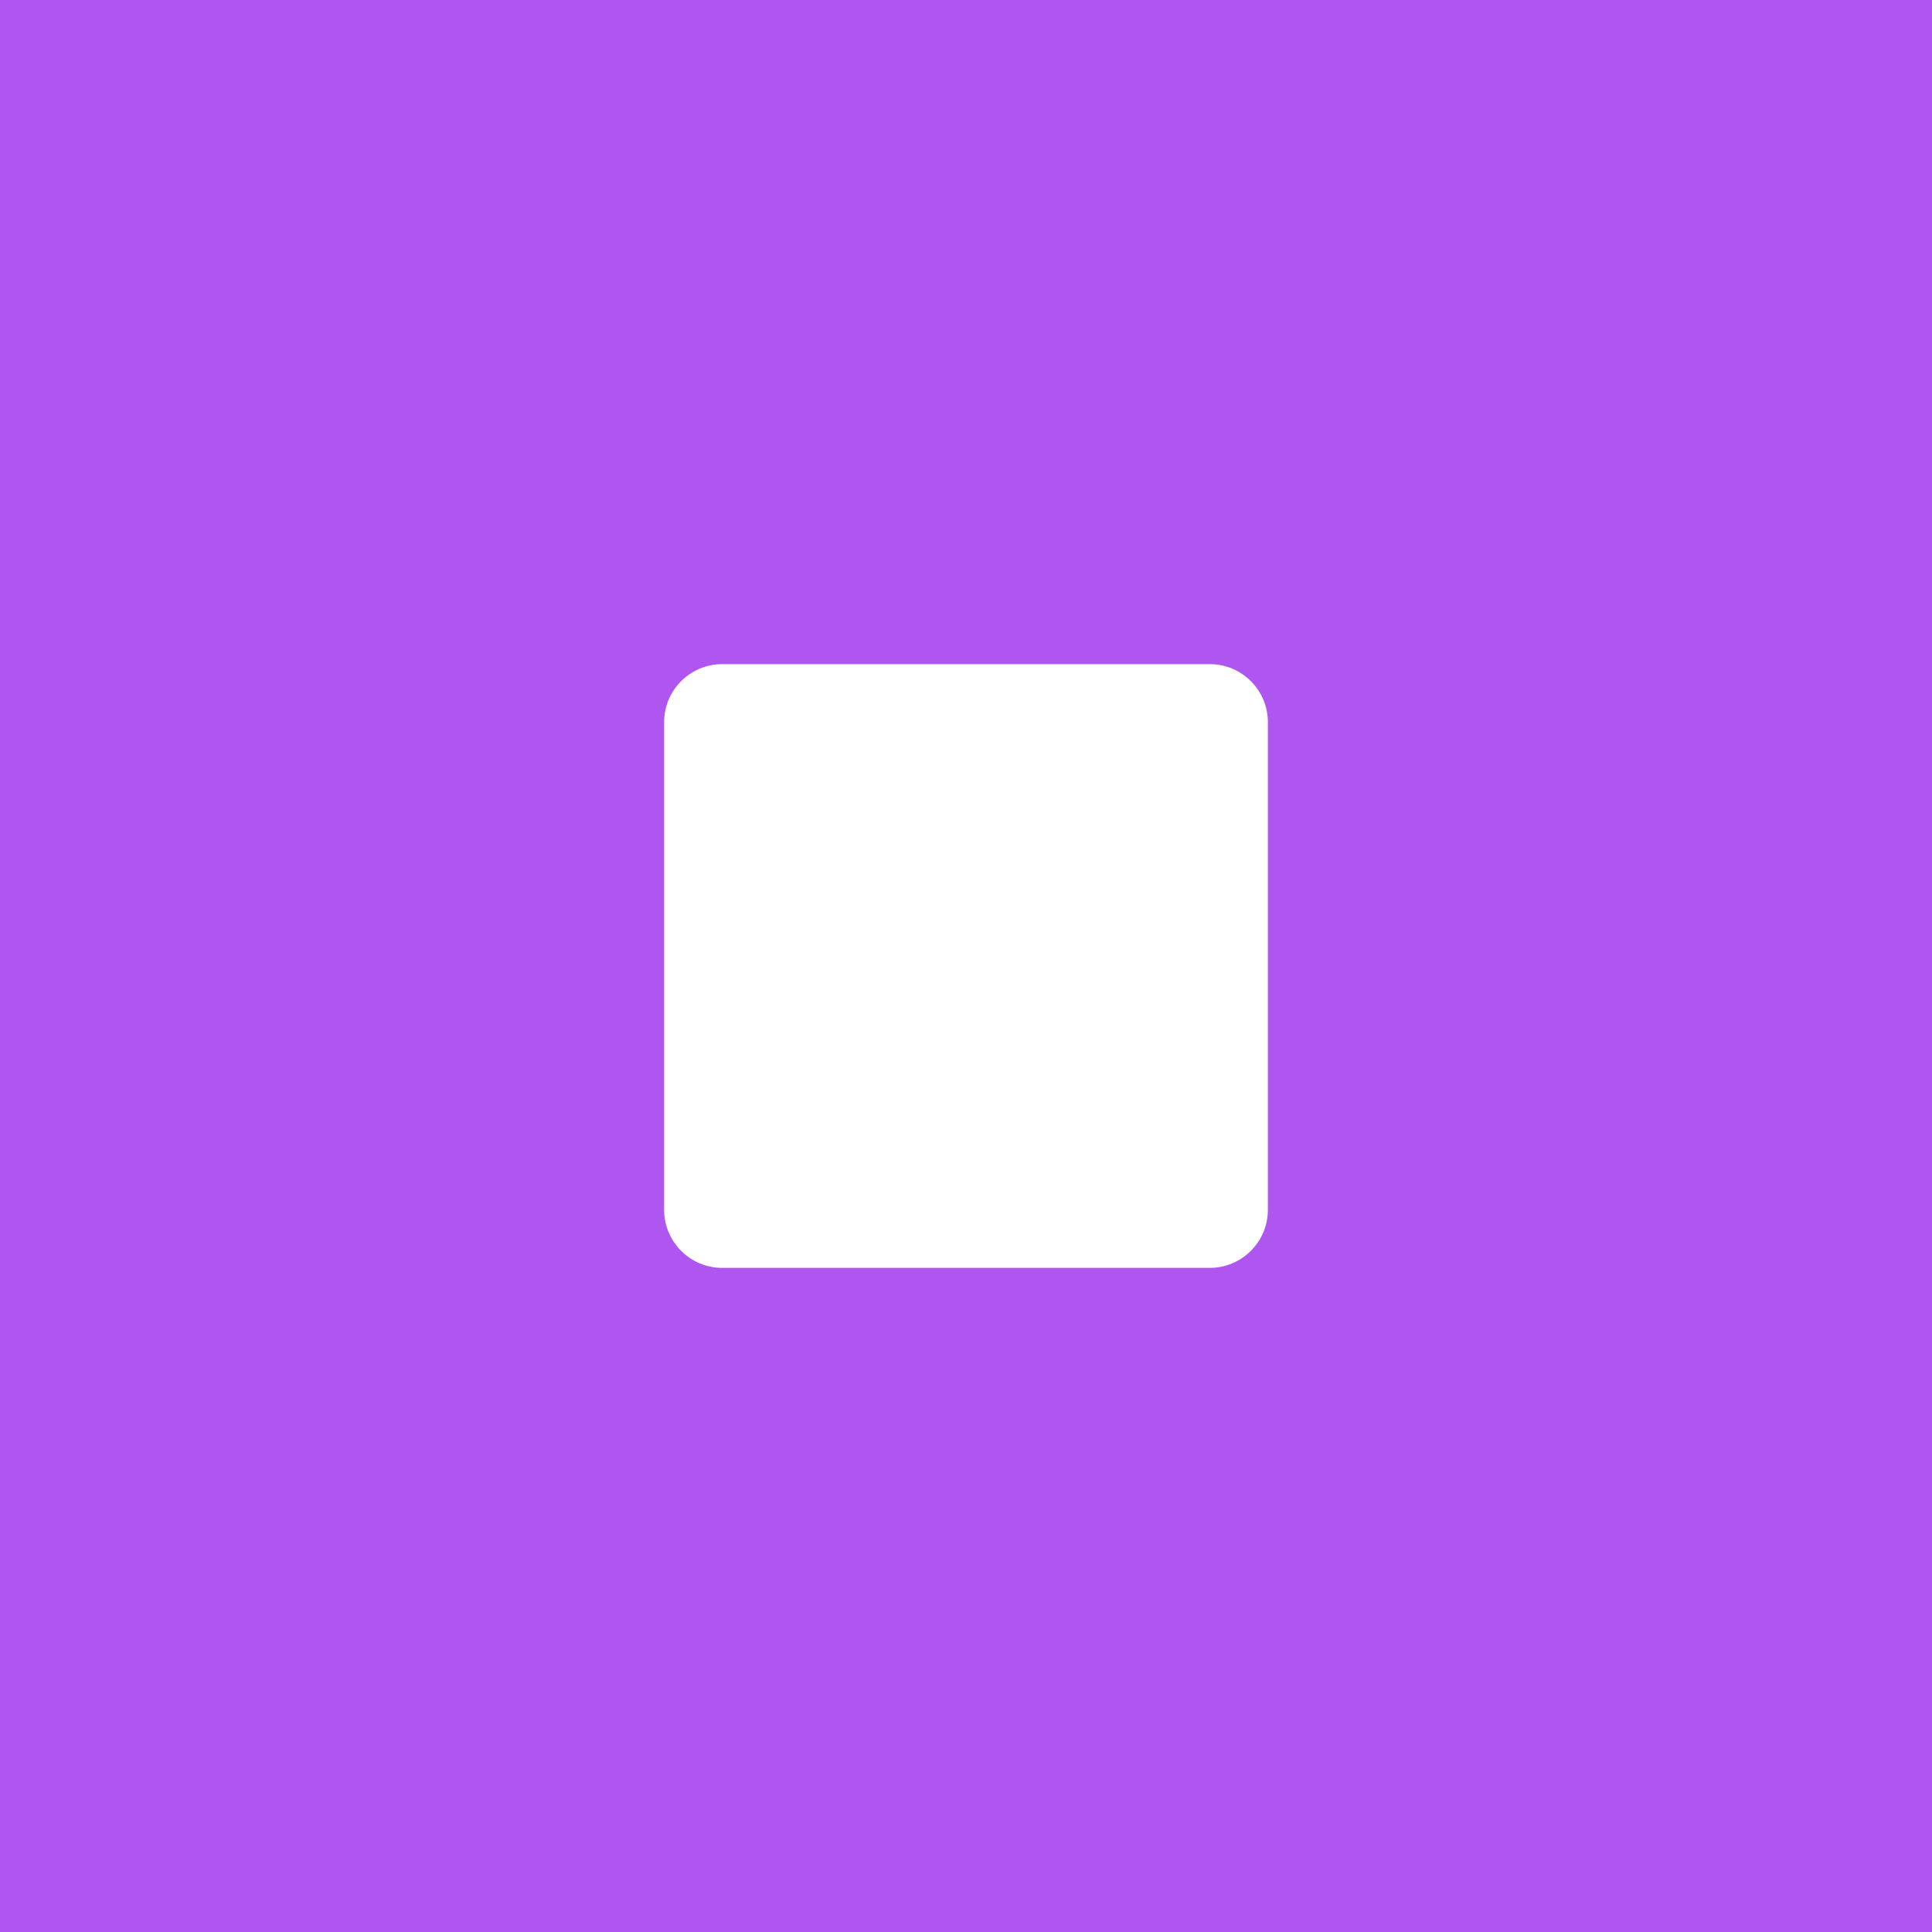
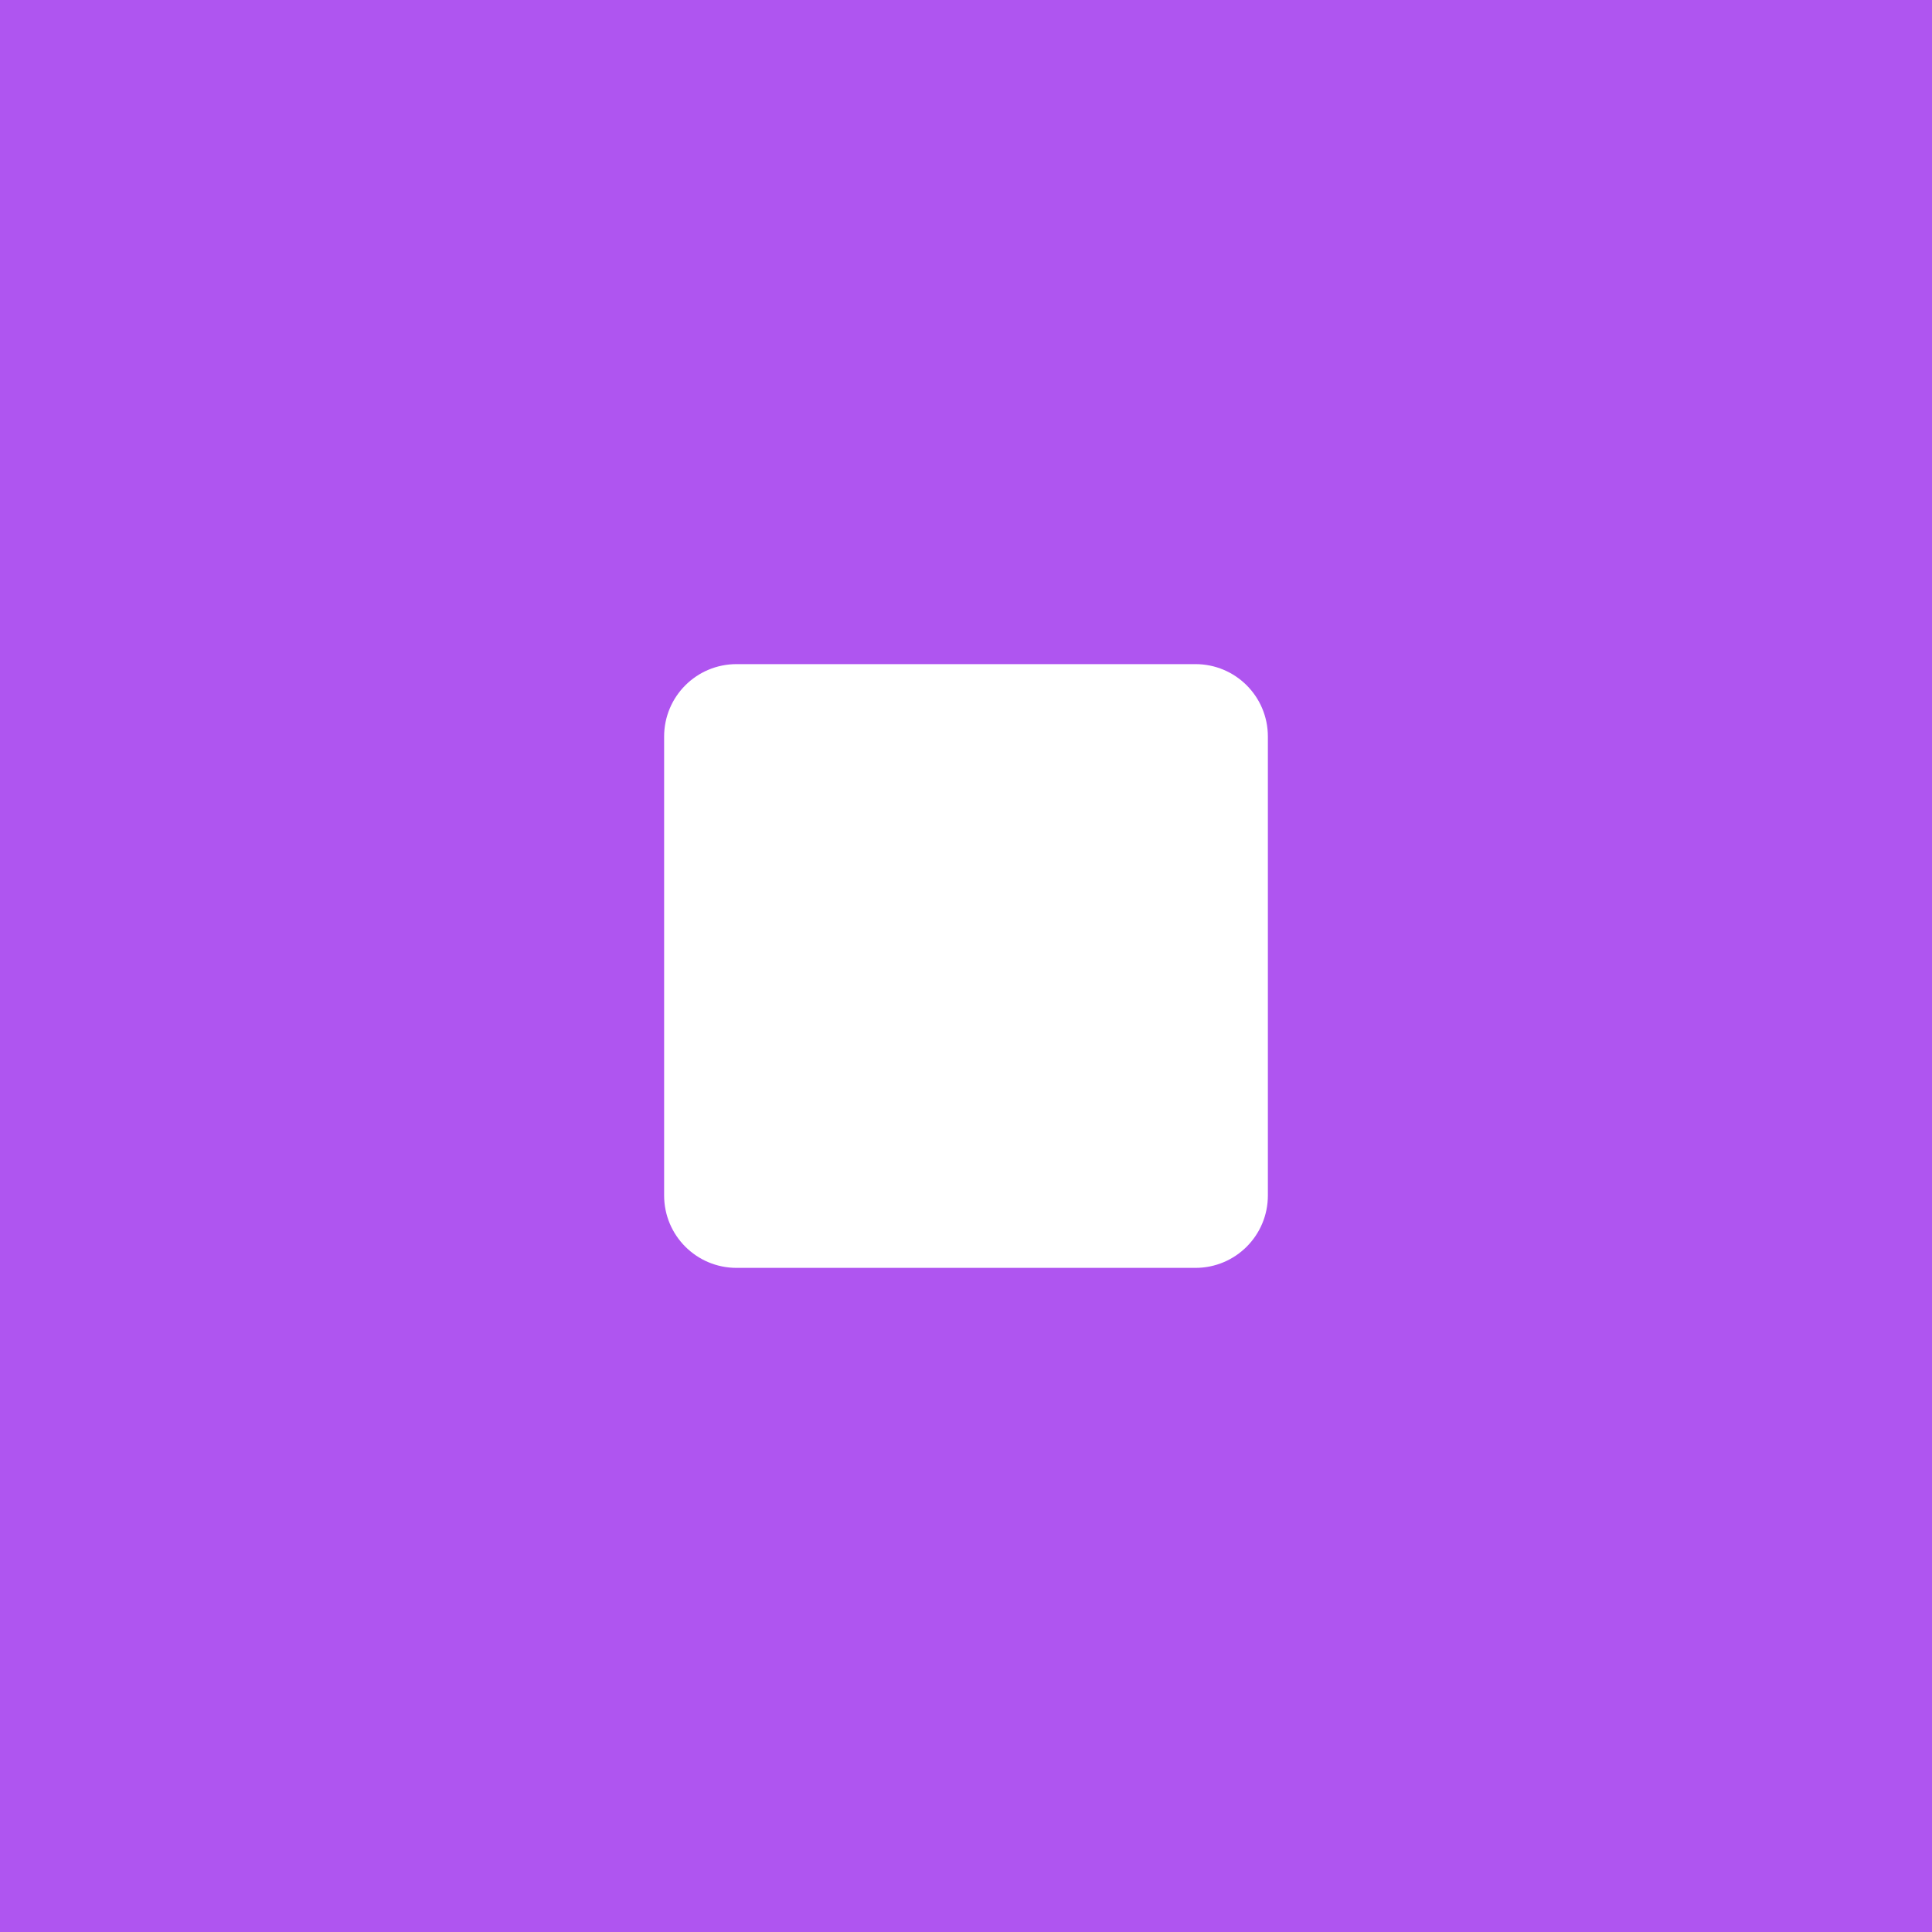
<svg xmlns="http://www.w3.org/2000/svg" version="1.1" id="Layer_1" x="0px" y="0px" viewBox="0 0 400 400" style="enable-background:new 0 0 400 400;" xml:space="preserve">
  <style type="text/css">
	.st0{fill:#AF55F0;}
</style>
-   <path class="st0" d="M0,0v400h400V0H0z M250.5,262.5h-101c-6.6,0-12-5.4-12-12v-101c0-6.6,5.4-12,12-12h101c6.6,0,12,5.4,12,12v101  C262.5,257.1,257.1,262.5,250.5,262.5z" />
+   <path class="st0" d="M0,0v400h400V0H0z M247.5,262.5h-95c-8.3,0-15-6.7-15-15v-95c0-8.3,6.7-15,15-15h95c8.3,0,15,6.7,15,15v95  C262.5,255.8,255.8,262.5,247.5,262.5z" />
</svg>
